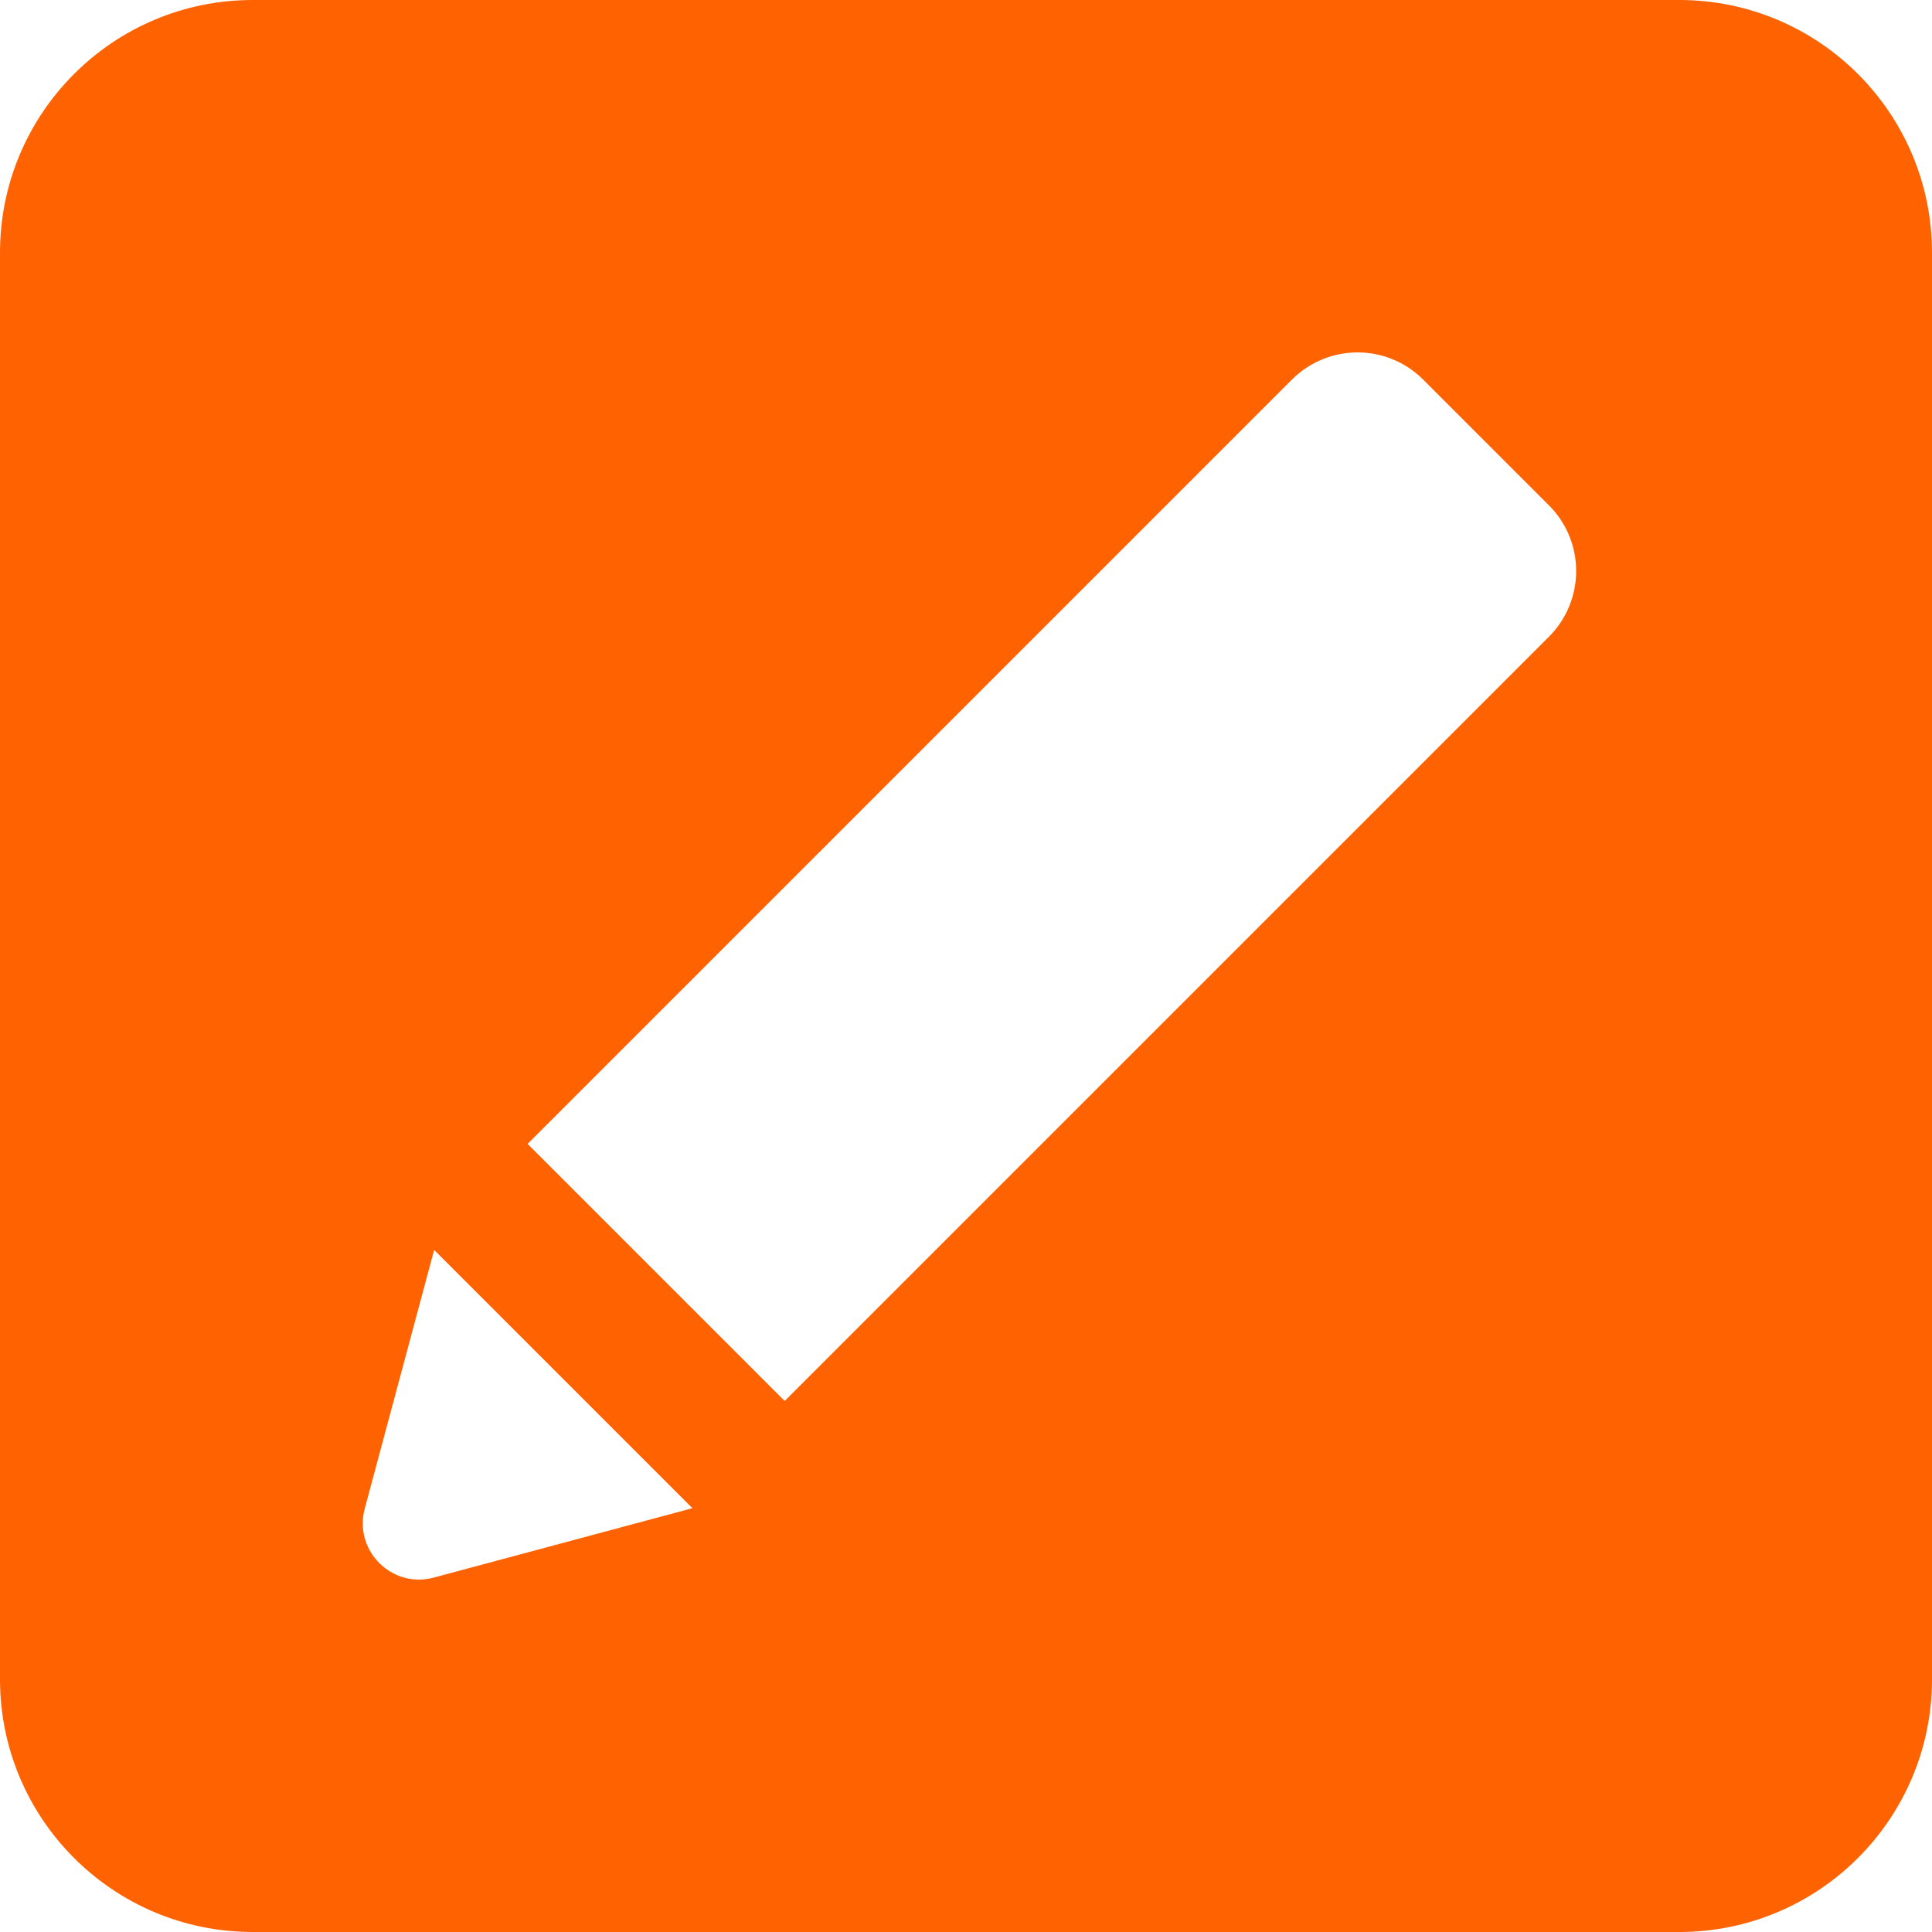
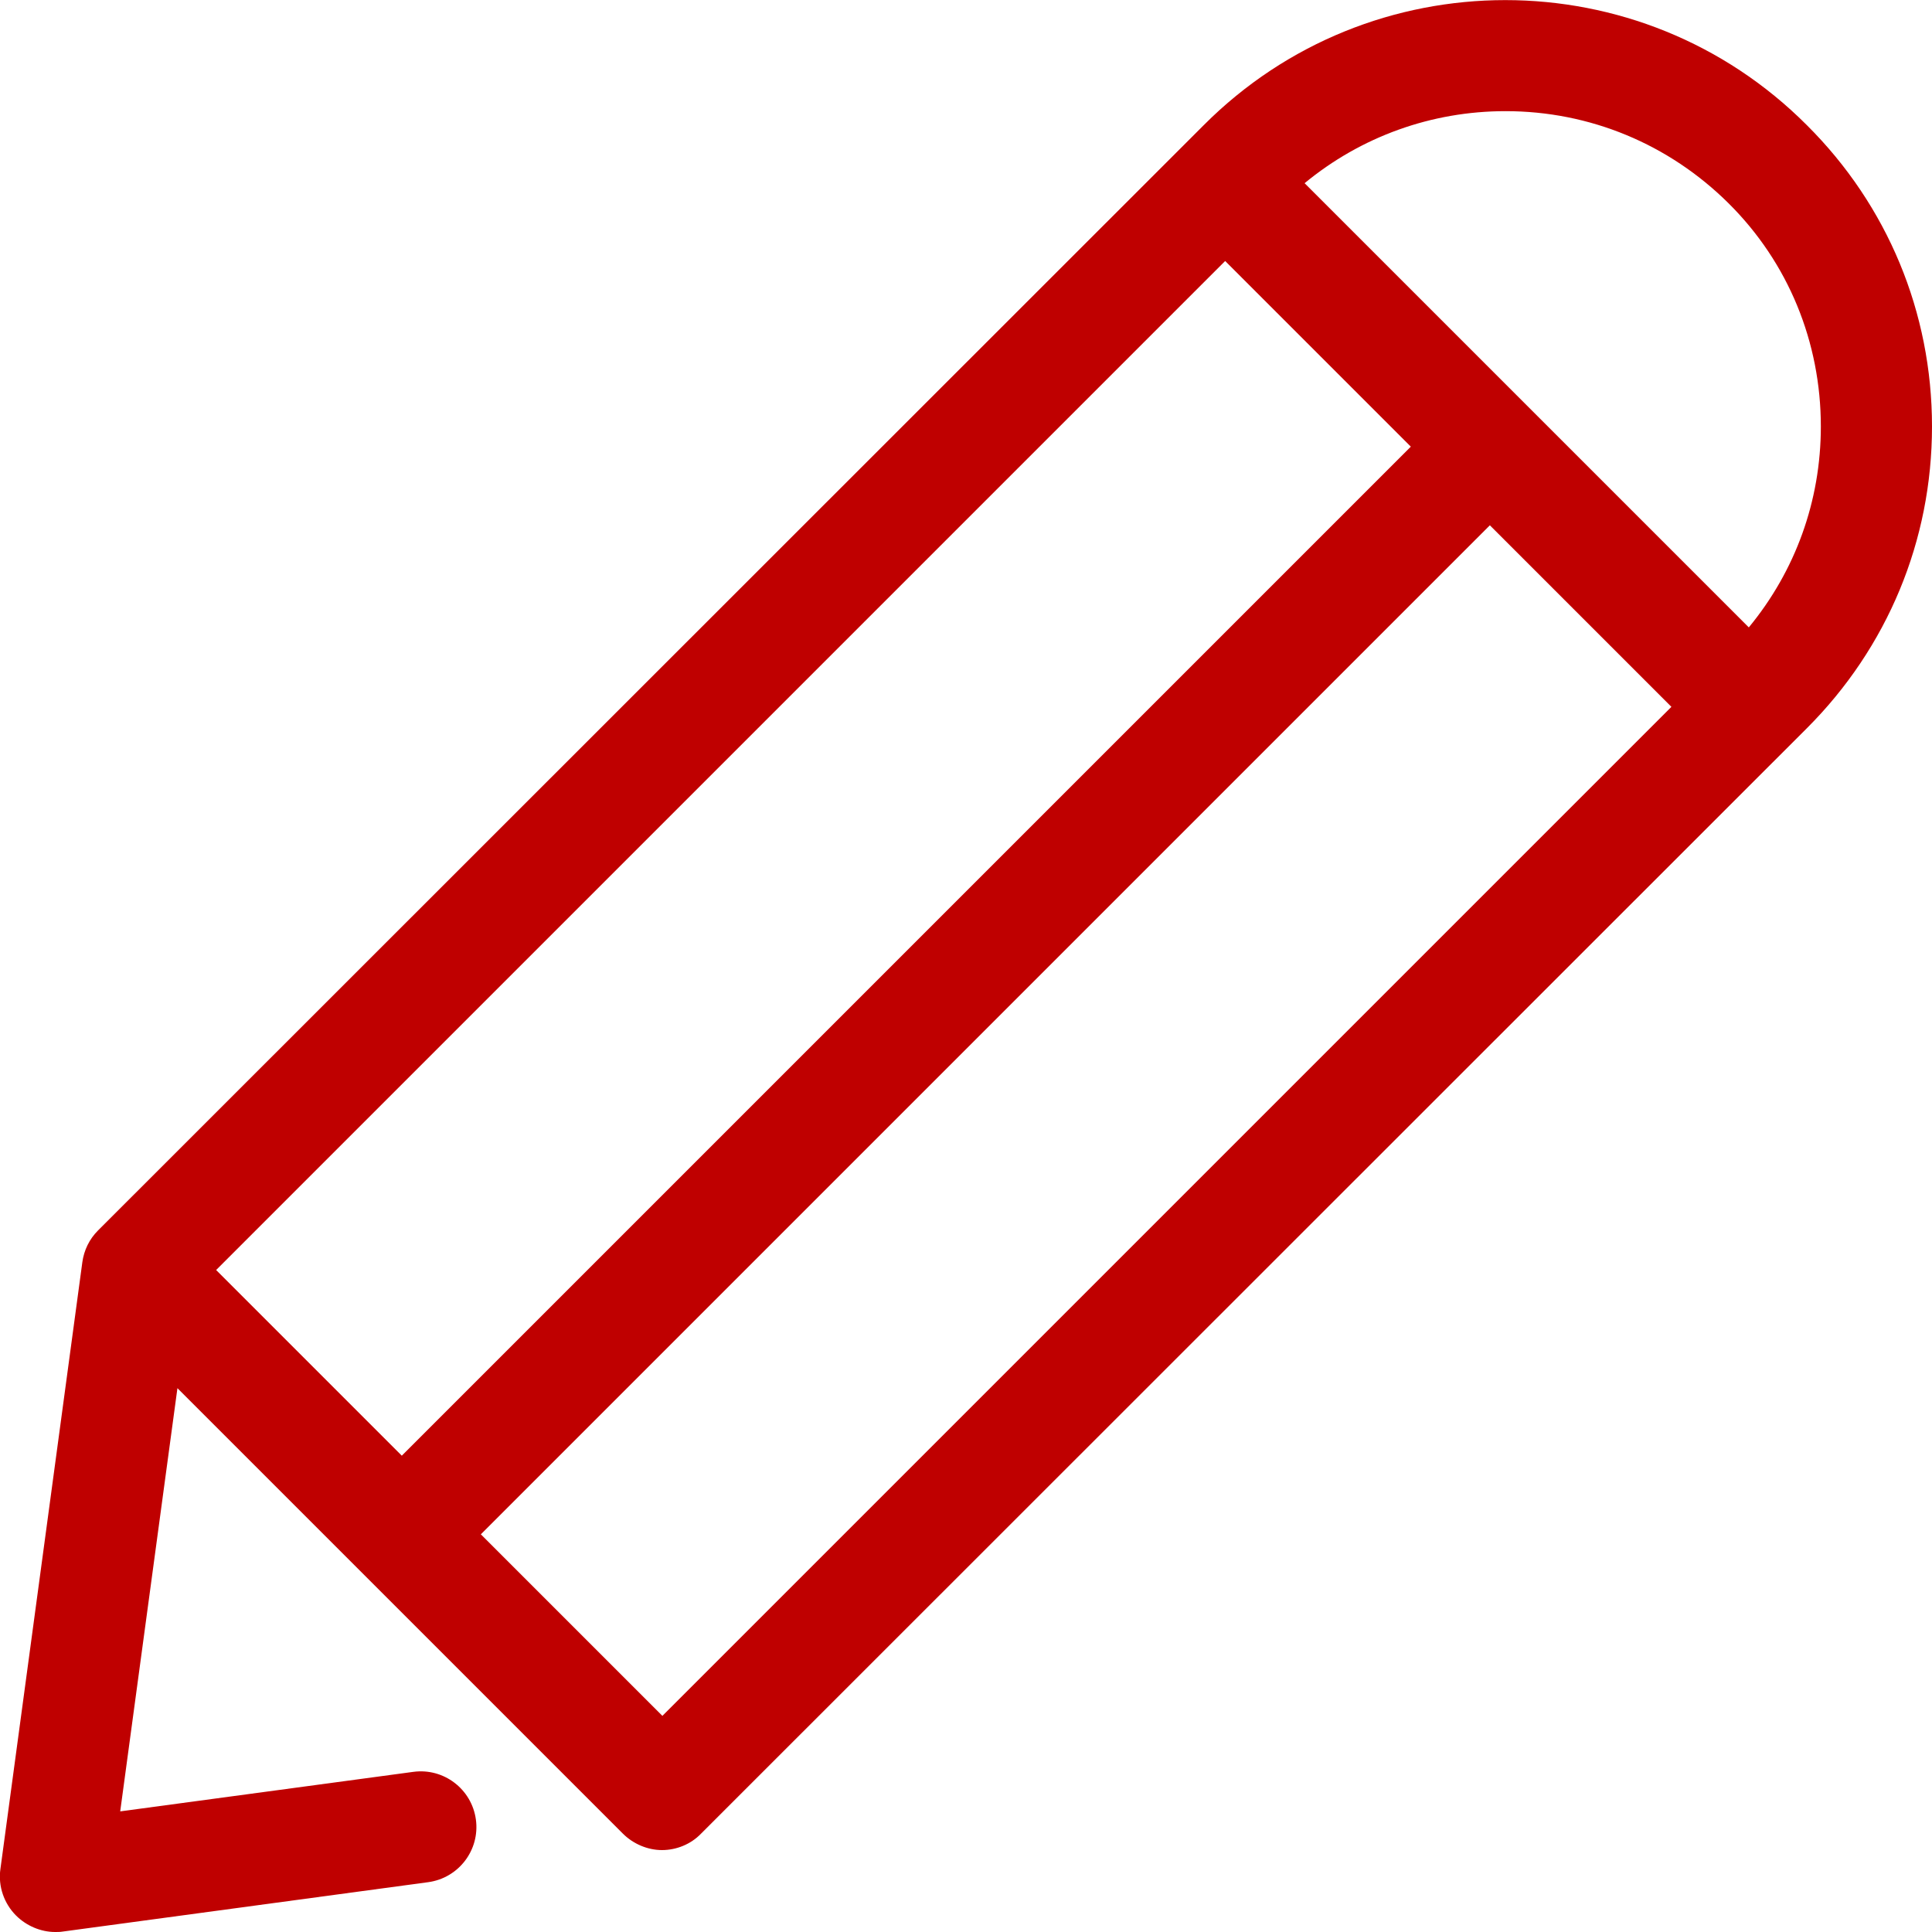
- <svg xmlns="http://www.w3.org/2000/svg" version="1.1" id="Capa_1" x="0px" y="0px" viewBox="0 0 186 186" style="enable-background:new 0 0 186 186;" xml:space="preserve" width="512px" height="512px">
-   <path d="M186,24.333C186,10.894,175.106,0,161.667,0H24.333C10.894,0,0,10.894,0,24.333v137.333C0,175.106,10.894,186,24.333,186  h137.333C175.106,186,186,175.106,186,161.667V24.333z M41.751,151.882c-4.03,1.081-7.718-2.607-6.637-6.637l6.683-24.91  l24.863,24.863L41.751,151.882z M149.126,61.293l-73.584,73.585l-24.749-24.749l73.584-73.584c3.49-3.49,9.147-3.49,12.637,0  l12.112,12.112C152.615,52.146,152.615,57.803,149.126,61.293z" fill="#ff6200" />
+ <svg xmlns="http://www.w3.org/2000/svg" version="1.1" id="Capa_1" x="0px" y="0px" viewBox="-140 325.4 469.3 469.3" style="enable-background:new -140 325.4 469.3 469.3;" xml:space="preserve">
+   <style type="text/css">
+ 	.st0{fill:#BF0000;}
+ </style>
  <g>
- </g>
-   <g>
- </g>
-   <g>
- </g>
-   <g>
- </g>
-   <g>
- </g>
-   <g>
- </g>
-   <g>
- </g>
-   <g>
- </g>
-   <g>
- </g>
-   <g>
- </g>
-   <g>
- </g>
-   <g>
- </g>
-   <g>
- </g>
-   <g>
- </g>
-   <g>
- </g>
+     <path class="st0" d="M298.9,355.8c-40.4-40.5-106.1-40.5-146.5,0l-268.6,268.5c-2.1,2.1-3.4,4.8-3.8,7.7l-19.9,147.4   c-0.6,4.2,0.9,8.4,3.8,11.3c2.5,2.5,6,4,9.5,4c0.6,0,1.2,0,1.8-0.1l88.8-12c7.4-1,12.6-7.8,11.6-15.2s-7.8-12.6-15.2-11.6   l-71.2,9.6l13.9-102.8L11.3,770.8c2.5,2.5,6,4,9.5,4s7-1.4,9.5-4l268.6-268.5c19.6-19.6,30.4-45.6,30.4-73.3   C329.3,401.3,318.5,375.3,298.9,355.8z M157.6,388.8l45.1,45.1L-42.4,679l-45.1-45.1L157.6,388.8z M20.9,742.2l-44.1-44.1   L221.9,453l44.1,44.1L20.9,742.2z M284.8,477.8L176.9,369.9c13.7-11.3,30.8-17.5,48.8-17.5c20.5,0,39.7,8,54.2,22.4   c14.5,14.4,22.4,33.7,22.4,54.2C302.3,447.1,296.1,464.1,284.8,477.8z" />
+   </g>
</svg>
